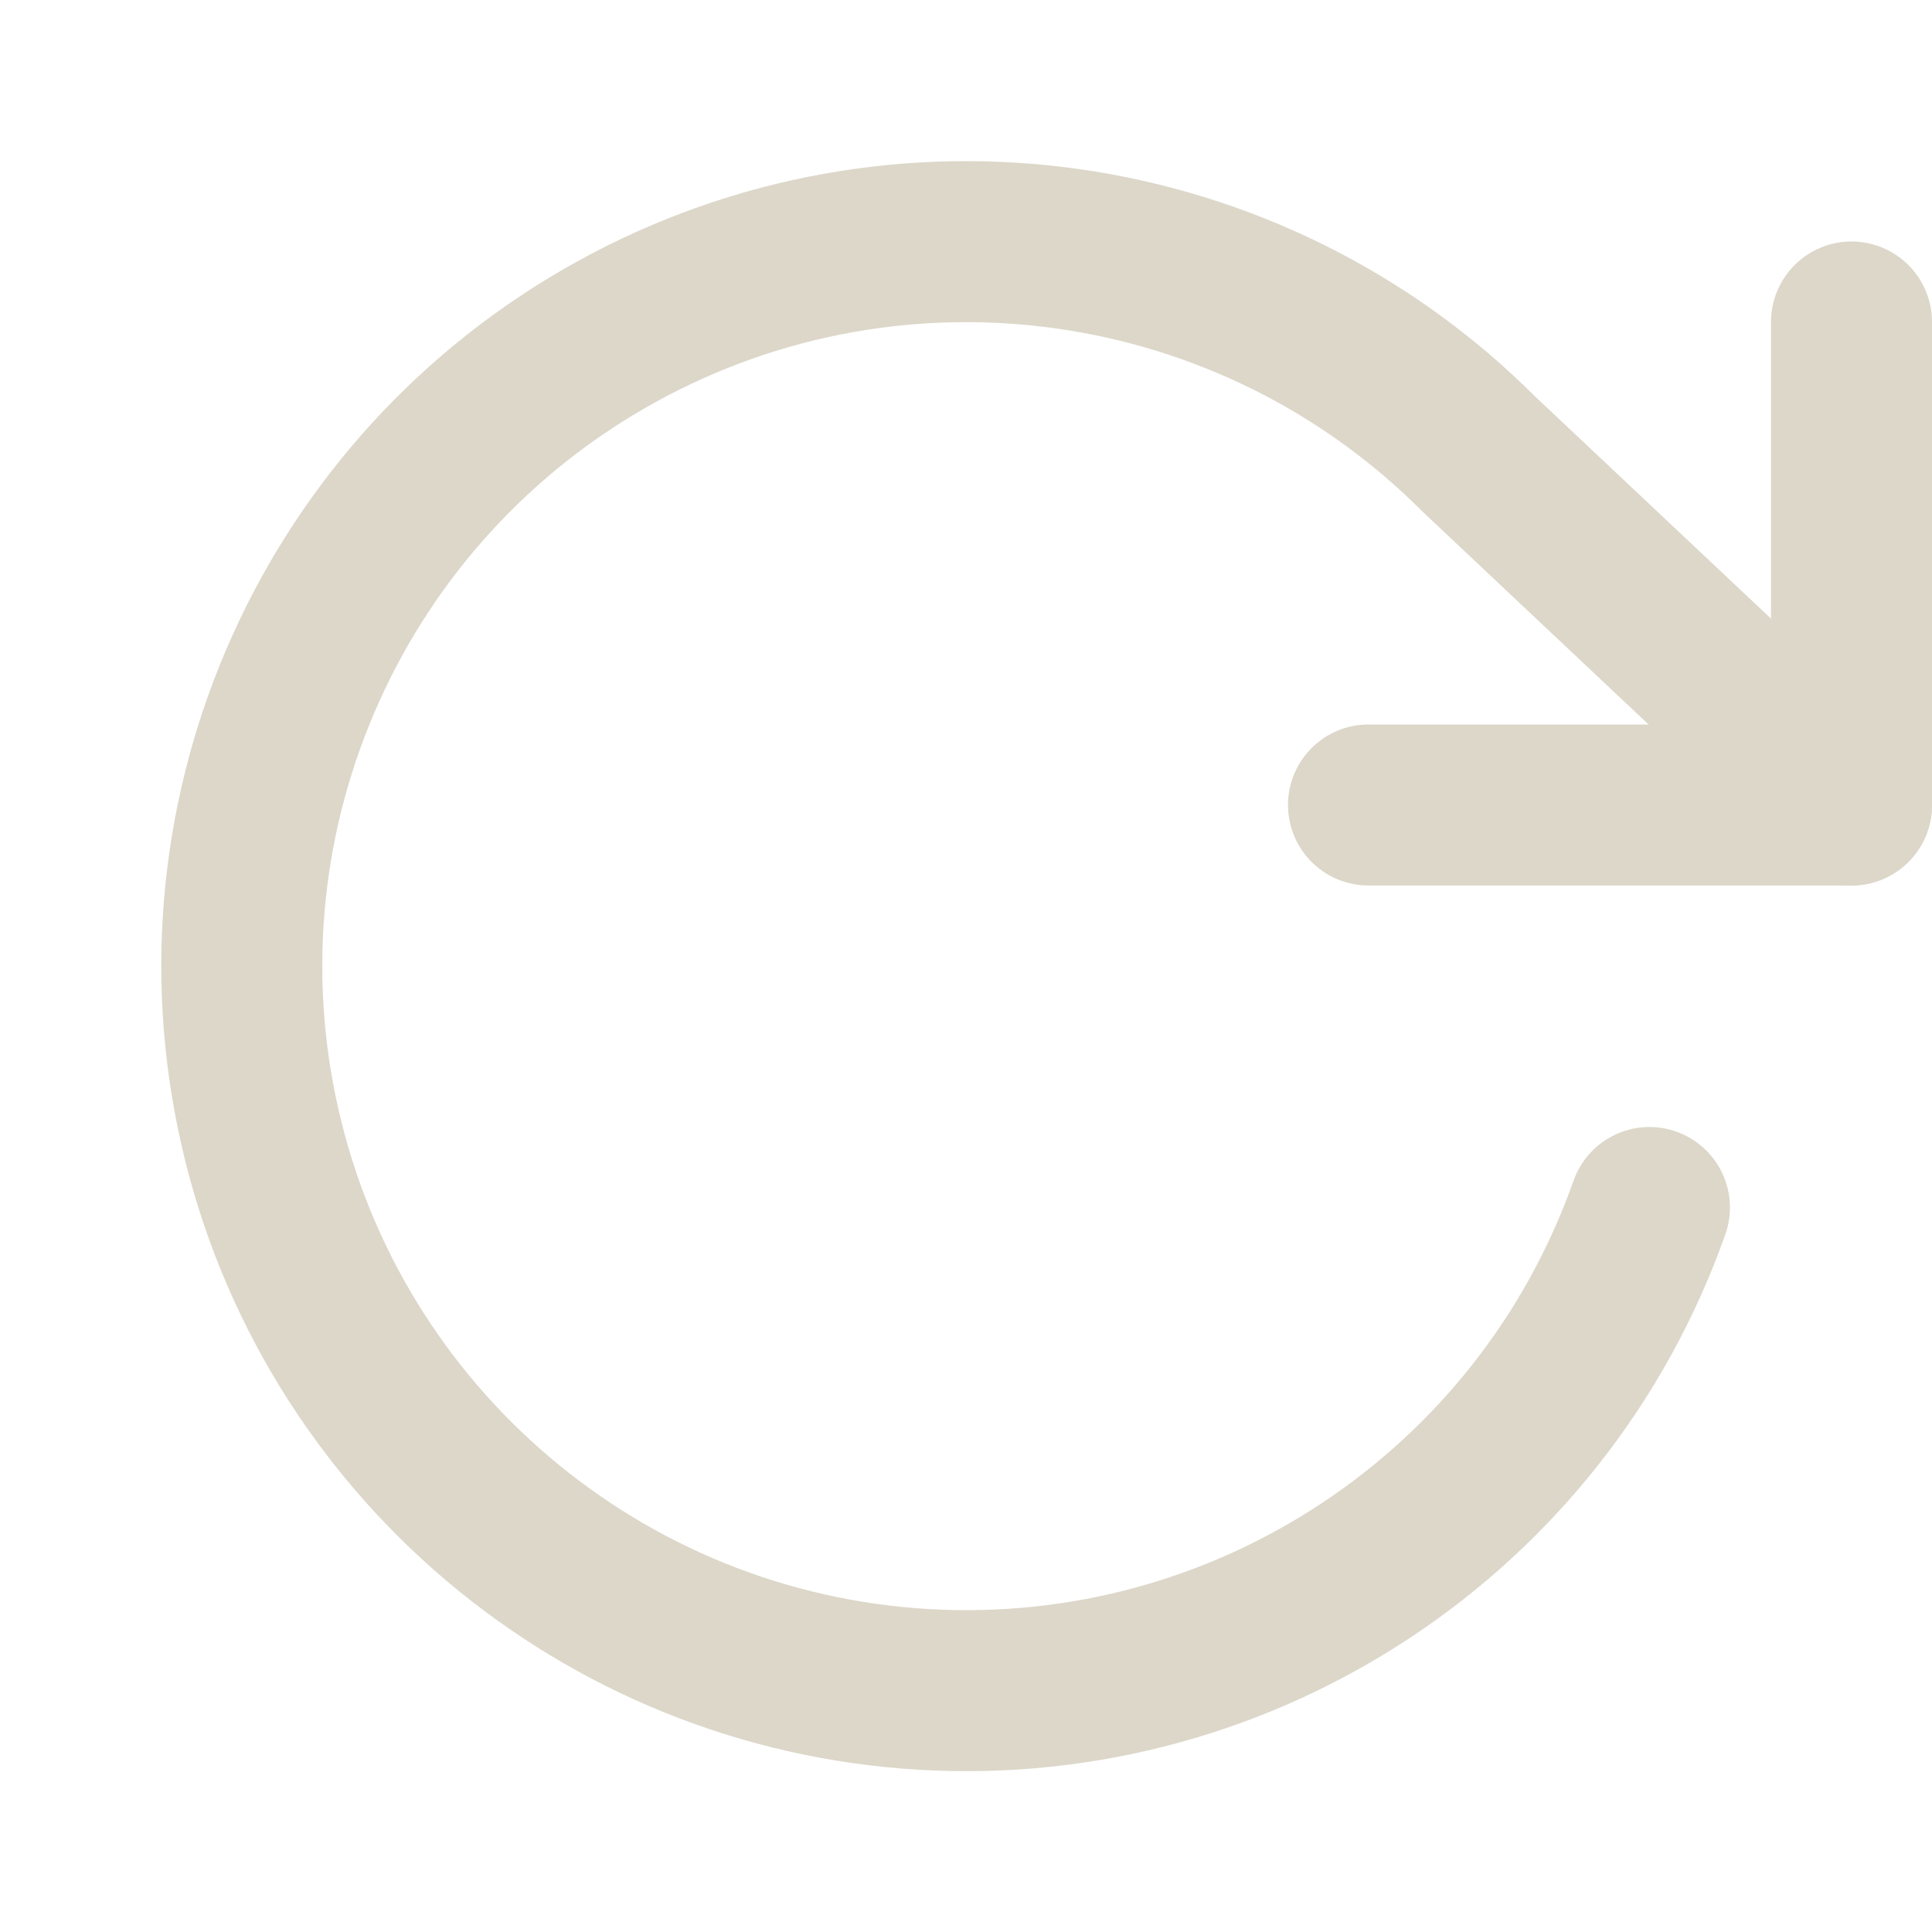
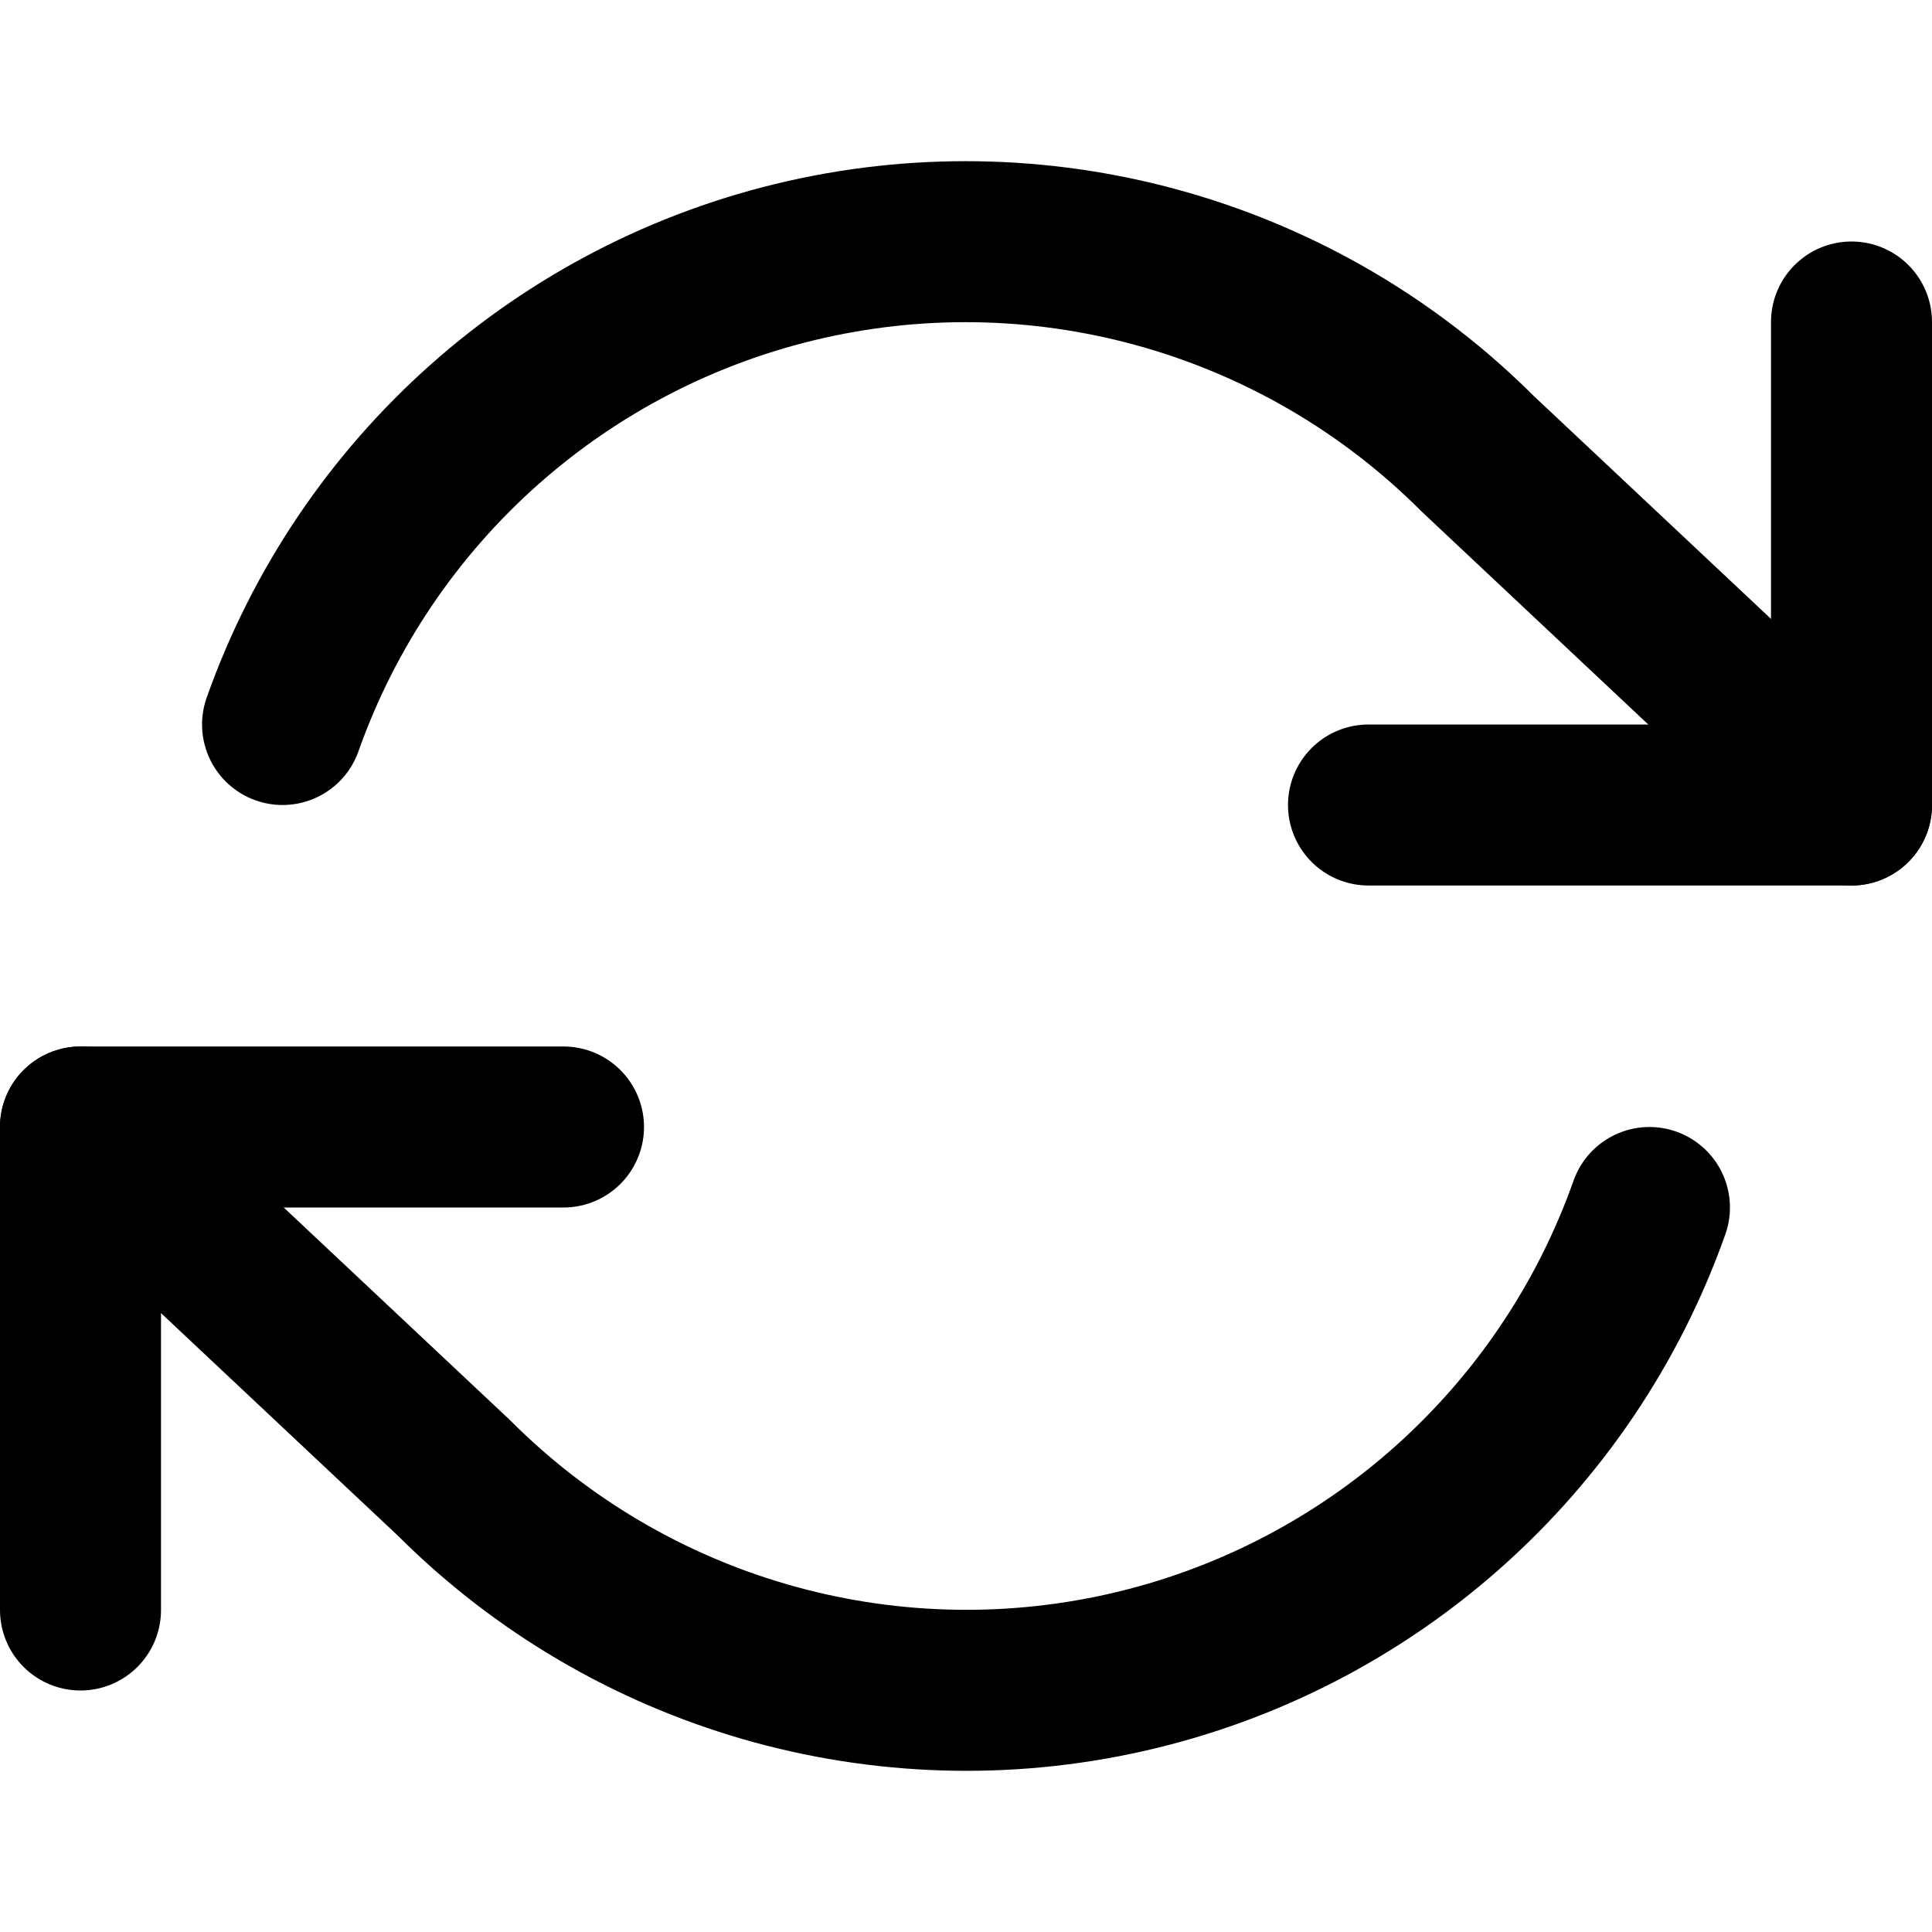
- <svg xmlns="http://www.w3.org/2000/svg" viewBox="0 0 24 24" width="24" height="24" fill="none" stroke="#DCD7C9" stroke-width="2" stroke-linecap="round" stroke-linejoin="round">
+ <svg xmlns="http://www.w3.org/2000/svg" width="24" height="24" viewBox="0 0 24 24" fill="none" stroke="#000000" stroke-width="2" stroke-linecap="round" stroke-linejoin="round">
  <polyline points="23 4 23 10 17 10" />
-   <path d="M20.49 15a9 9 0 1 1-2.12-9.36L23 10" />
+   <polyline points="1 20 1 14 7 14" />
+   <path d="M3.51 9a9 9 0 0 1 14.85-3.36L23 10M1 14l4.64 4.36A9 9 0 0 0 20.49 15" />
</svg>
